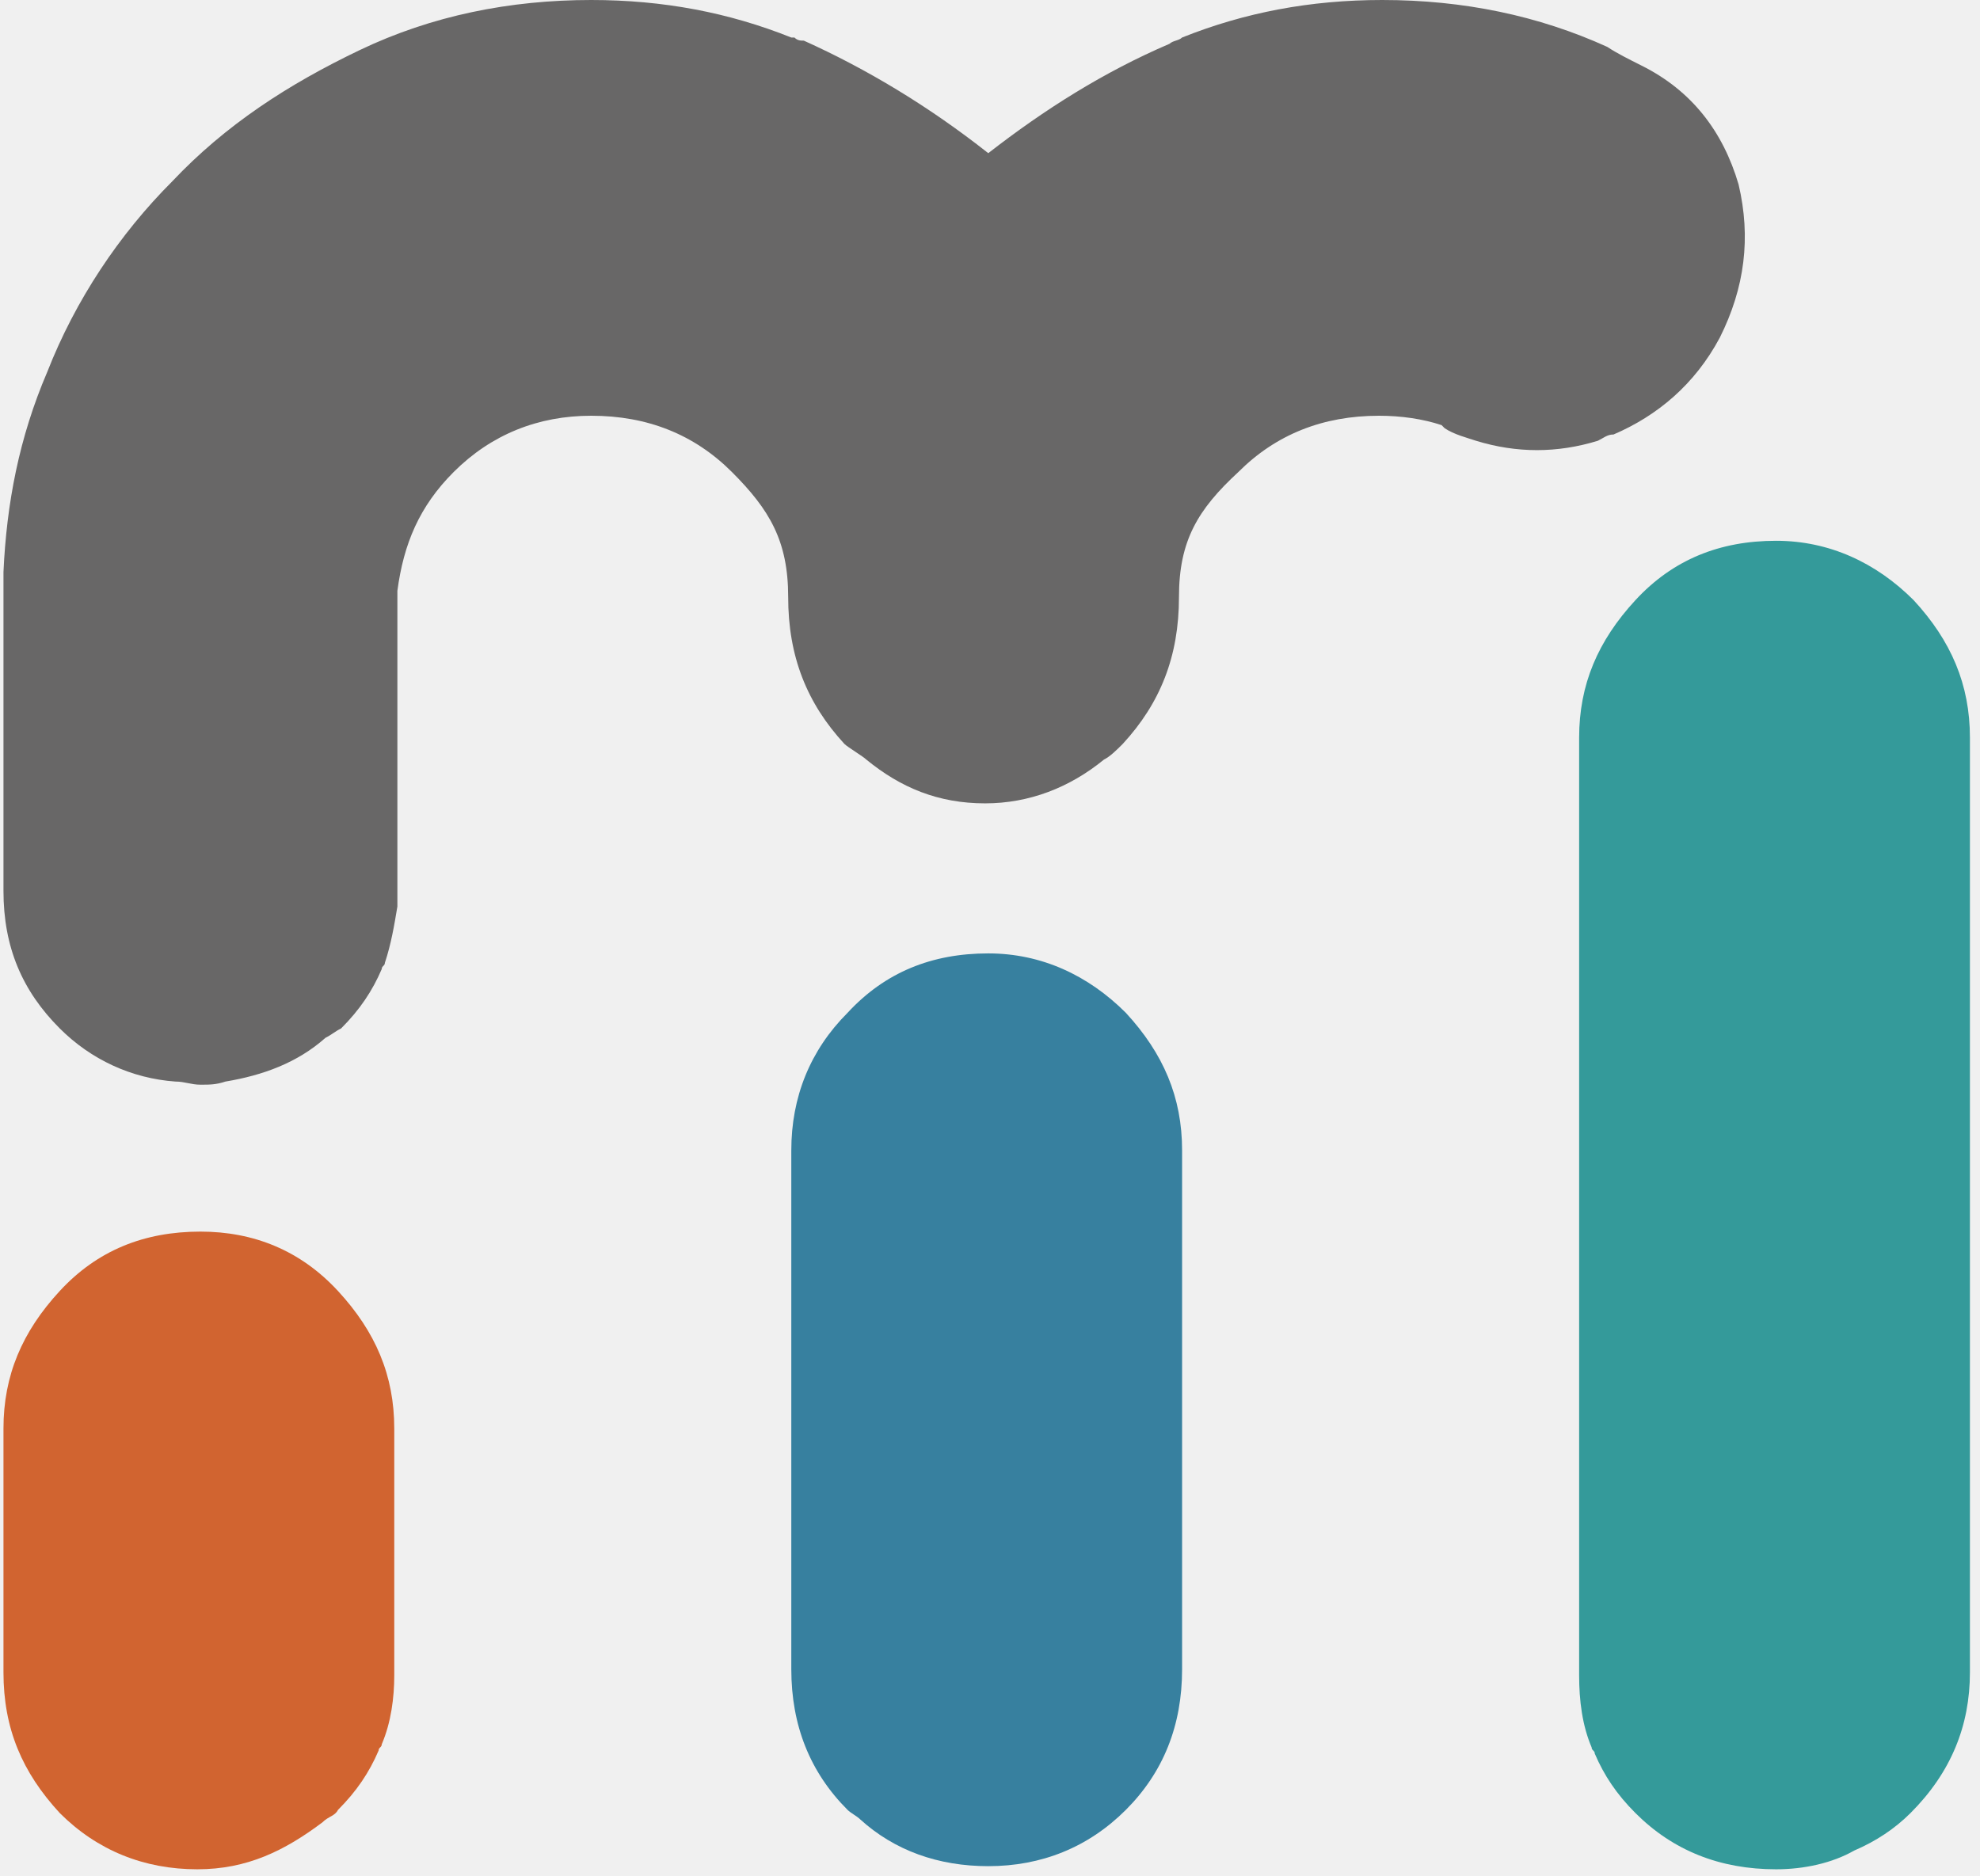
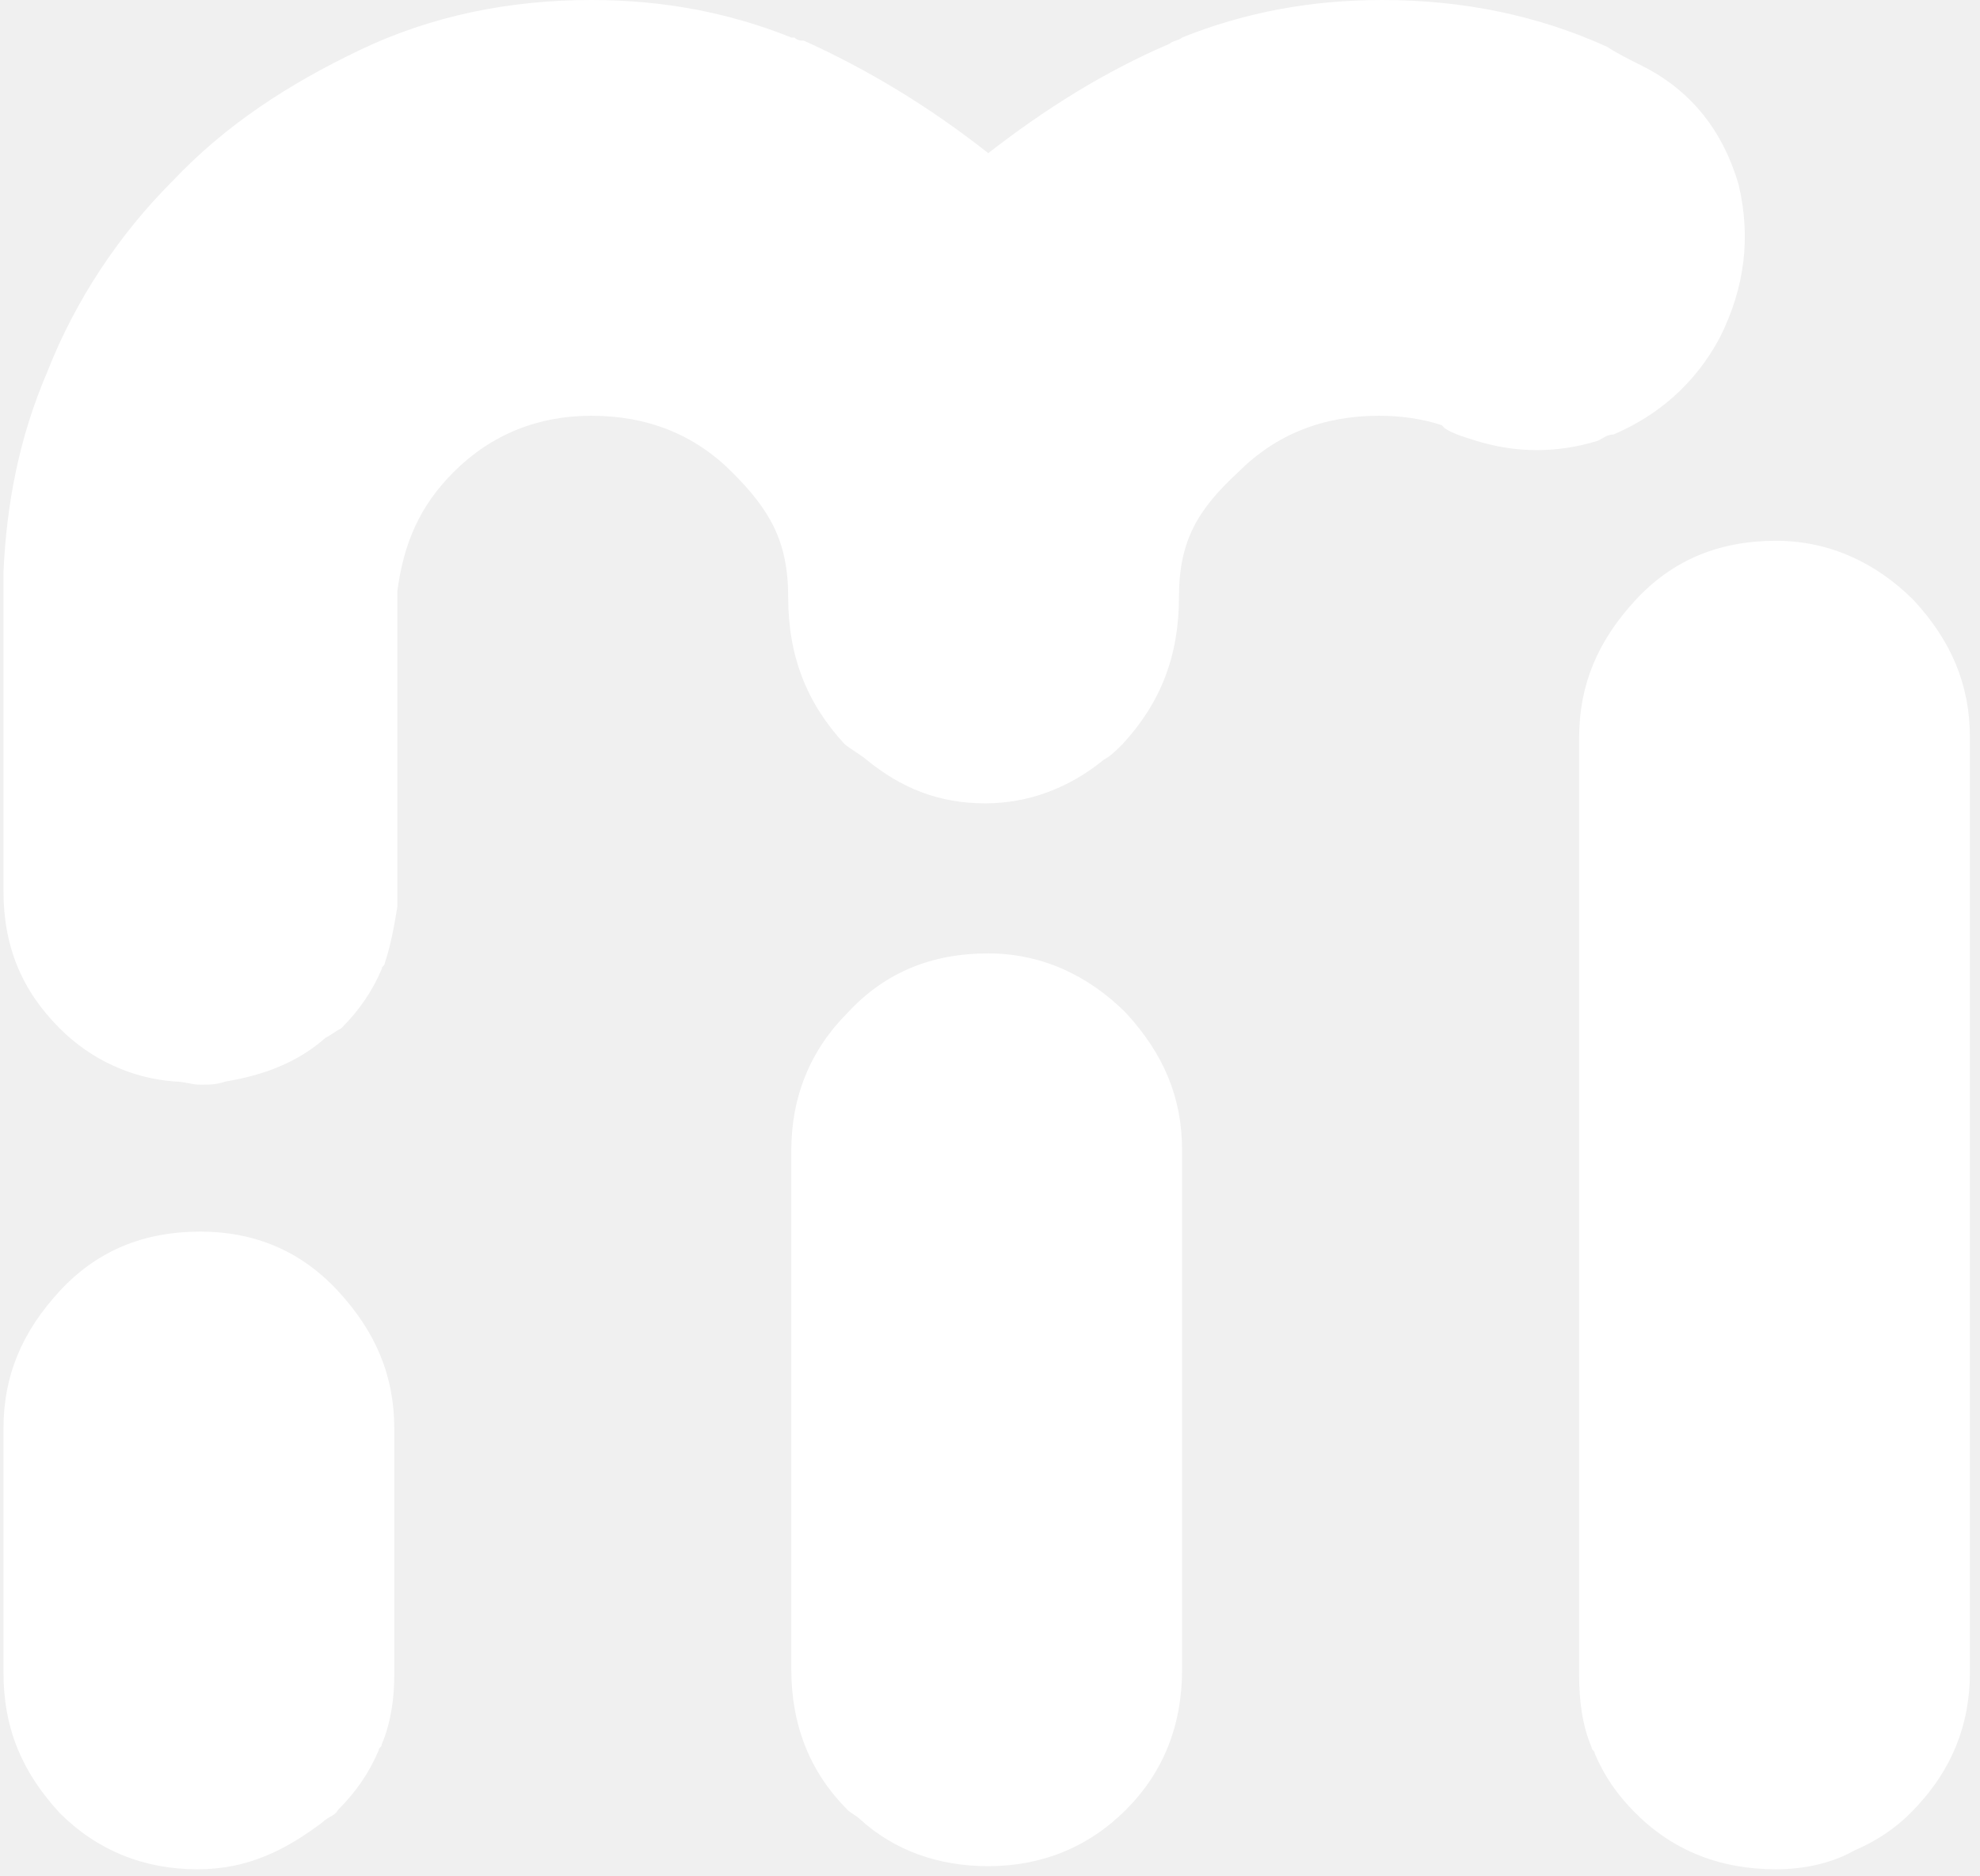
<svg xmlns="http://www.w3.org/2000/svg" width="57" height="54" viewBox="0 0 57 54" fill="none">
-   <path d="M9.73 52.11C10.27 51.57 10.63 51.03 10.9 50.4C10.9 50.31 10.99 50.31 10.99 50.22C11.26 49.59 11.35 48.87 11.35 48.24C11.35 48.15 11.35 48.15 11.35 48.06V41.13C11.35 39.6 10.81 38.34 9.73 37.17C8.65 36 7.3 35.46 5.77 35.46C4.15 35.46 2.8 36 1.72 37.17C0.64 38.34 0.1 39.6 0.1 41.13V48.15C0.1 49.77 0.64 51.03 1.72 52.2C2.8 53.28 4.15 53.82 5.68 53.82C7.12 53.82 8.2 53.28 9.28 52.47C9.46 52.29 9.64 52.29 9.73 52.11Z" fill="#D16430" />
-   <path d="M56.71 48.15V21.24C56.71 19.71 56.17 18.45 55.09 17.28C54.01 16.2 52.66 15.57 51.13 15.57C49.51 15.57 48.16 16.11 47.08 17.28C46 18.45 45.46 19.71 45.46 21.24V48.06C45.46 48.15 45.46 48.15 45.46 48.24C45.46 48.96 45.55 49.68 45.82 50.31C45.82 50.4 45.91 50.4 45.91 50.49C46.18 51.12 46.54 51.66 47.08 52.2C48.16 53.28 49.51 53.82 51.13 53.82C51.94 53.82 52.75 53.64 53.38 53.28C54.01 53.01 54.55 52.65 55 52.2C56.17 51.03 56.71 49.68 56.71 48.15Z" fill="#349A9A" />
-   <path d="M24.4 52.11C24.49 52.2 24.67 52.29 24.76 52.38C25.75 53.28 27.01 53.73 28.45 53.73C29.98 53.73 31.33 53.19 32.41 52.11C33.49 51.03 34.03 49.68 34.03 48.06V33.12C34.03 31.59 33.49 30.33 32.41 29.16C31.33 28.08 29.98 27.45 28.45 27.45C26.83 27.45 25.48 27.99 24.4 29.16C23.32 30.24 22.78 31.59 22.78 33.12V48.06C22.78 49.68 23.32 51.03 24.4 52.11Z" fill="#37809F" />
-   <path d="M50.05 5.31C49.6 3.78 48.7 2.61 47.26 1.89C46.9 1.71 46.54 1.53 46.27 1.35C44.29 0.45 42.13 0 39.79 0C37.72 0 35.83 0.36 34.03 1.08C33.94 1.17 33.76 1.17 33.67 1.26C31.78 2.07 30.07 3.15 28.45 4.41C26.74 3.06 24.94 1.98 23.14 1.17C23.05 1.17 22.96 1.17 22.87 1.08C22.87 1.08 22.87 1.08 22.78 1.08C20.98 0.36 19.09 0 17.02 0C14.68 0 12.43 0.45 10.36 1.44C8.29 2.43 6.49 3.6 4.96 5.22C3.43 6.75 2.17 8.64 1.36 10.71C0.55 12.6 0.19 14.49 0.1 16.47C0.1 16.56 0.1 16.65 0.1 16.83V17.1V25.65C0.1 27.27 0.64 28.53 1.72 29.61C2.62 30.51 3.79 31.05 5.05 31.14C5.32 31.14 5.5 31.23 5.77 31.23C6.04 31.23 6.22 31.23 6.49 31.14C7.57 30.96 8.56 30.6 9.37 29.88C9.55 29.79 9.64 29.7 9.82 29.61C10.36 29.07 10.72 28.53 10.99 27.9C10.99 27.81 11.08 27.81 11.08 27.72C11.26 27.18 11.35 26.64 11.44 26.1C11.44 25.92 11.44 25.83 11.44 25.74C11.44 25.65 11.44 25.65 11.44 25.56V17.01C11.62 15.66 12.07 14.58 13.06 13.59C14.14 12.51 15.49 11.97 17.02 11.97C18.64 11.97 19.99 12.51 21.07 13.59C22.15 14.67 22.69 15.57 22.69 17.19C22.69 18.9 23.23 20.25 24.31 21.42C24.4 21.51 24.85 21.78 24.94 21.87C25.93 22.68 27.01 23.13 28.36 23.13C29.62 23.13 30.79 22.68 31.78 21.87C31.96 21.78 32.14 21.6 32.32 21.42C33.4 20.25 33.94 18.9 33.94 17.19C33.94 15.57 34.48 14.67 35.65 13.59C36.73 12.51 38.08 11.97 39.7 11.97C40.33 11.97 40.96 12.06 41.5 12.24L41.59 12.33C41.86 12.51 42.22 12.6 42.49 12.69C43.66 13.05 44.83 13.05 46 12.69C46.18 12.6 46.27 12.51 46.45 12.51C47.71 11.97 48.79 11.07 49.51 9.72C50.23 8.28 50.41 6.84 50.05 5.31Z" fill="url(#paint0_linear_230_107)" />
-   <defs>
-     <linearGradient id="paint0_linear_230_107" x1="0.051" y1="15.628" x2="50.253" y2="15.628" gradientUnits="userSpaceOnUse">
-       <stop offset="1" stop-color="#686767" />
-     </linearGradient>
-   </defs>
+   <path d="M9.73 52.11C10.27 51.57 10.63 51.03 10.9 50.4C10.9 50.31 10.99 50.31 10.99 50.22C11.26 49.59 11.35 48.87 11.35 48.24C11.35 48.15 11.35 48.15 11.35 48.06V41.13C11.35 39.6 10.81 38.34 9.73 37.17C8.65 36 7.3 35.46 5.77 35.46C4.15 35.46 2.8 36 1.72 37.17C0.64 38.34 0.1 39.6 0.1 41.13V48.15C0.1 49.77 0.64 51.03 1.72 52.2C2.8 53.28 4.15 53.82 5.68 53.82C7.12 53.82 8.2 53.28 9.28 52.47C9.46 52.29 9.64 52.29 9.73 52.11Z" fill="#fff" />
+   <path d="M56.71 48.15V21.24C56.71 19.71 56.17 18.45 55.09 17.28C54.01 16.2 52.66 15.57 51.13 15.57C49.51 15.57 48.16 16.11 47.08 17.28C46 18.45 45.46 19.71 45.46 21.24V48.06C45.46 48.15 45.46 48.15 45.46 48.24C45.46 48.96 45.55 49.68 45.82 50.31C45.82 50.4 45.91 50.4 45.91 50.49C46.18 51.12 46.54 51.66 47.08 52.2C48.16 53.28 49.51 53.82 51.13 53.82C51.94 53.82 52.75 53.64 53.38 53.28C54.01 53.01 54.55 52.65 55 52.2C56.17 51.03 56.71 49.68 56.71 48.15Z" fill="#fff" />
+   <path d="M24.4 52.11C24.49 52.2 24.67 52.29 24.76 52.38C25.75 53.28 27.01 53.73 28.45 53.73C29.98 53.73 31.33 53.19 32.41 52.11C33.49 51.03 34.03 49.68 34.03 48.06V33.12C34.03 31.59 33.49 30.33 32.41 29.16C31.33 28.08 29.98 27.45 28.45 27.45C26.83 27.45 25.48 27.99 24.4 29.16C23.32 30.24 22.78 31.59 22.78 33.12V48.06C22.78 49.68 23.32 51.03 24.4 52.11Z" fill="#fff" />
+   <path d="M50.05 5.31C49.6 3.78 48.7 2.61 47.26 1.89C46.9 1.71 46.54 1.53 46.27 1.35C44.29 0.45 42.13 0 39.79 0C37.72 0 35.83 0.36 34.03 1.08C33.94 1.17 33.76 1.17 33.67 1.26C31.78 2.07 30.07 3.15 28.45 4.41C26.74 3.06 24.94 1.98 23.14 1.17C23.05 1.17 22.96 1.17 22.87 1.08C22.87 1.08 22.87 1.08 22.78 1.08C20.98 0.36 19.09 0 17.02 0C14.68 0 12.43 0.45 10.36 1.44C8.29 2.43 6.49 3.6 4.96 5.22C3.43 6.75 2.17 8.64 1.36 10.71C0.55 12.6 0.19 14.49 0.1 16.47C0.1 16.56 0.1 16.65 0.1 16.83V17.1V25.65C0.1 27.27 0.64 28.53 1.72 29.61C2.62 30.51 3.79 31.05 5.05 31.14C5.32 31.14 5.5 31.23 5.77 31.23C6.04 31.23 6.22 31.23 6.49 31.14C7.57 30.96 8.56 30.6 9.37 29.88C9.55 29.79 9.64 29.7 9.82 29.61C10.36 29.07 10.72 28.53 10.99 27.9C10.99 27.81 11.08 27.81 11.08 27.72C11.26 27.18 11.35 26.64 11.44 26.1C11.44 25.92 11.44 25.83 11.44 25.74C11.44 25.65 11.44 25.65 11.44 25.56V17.01C11.62 15.66 12.07 14.58 13.06 13.59C14.14 12.51 15.49 11.97 17.02 11.97C18.64 11.97 19.99 12.51 21.07 13.59C22.15 14.67 22.69 15.57 22.69 17.19C22.69 18.9 23.23 20.25 24.31 21.42C24.4 21.51 24.85 21.78 24.94 21.87C25.93 22.68 27.01 23.13 28.36 23.13C29.62 23.13 30.79 22.68 31.78 21.87C31.96 21.78 32.14 21.6 32.32 21.42C33.4 20.25 33.94 18.9 33.94 17.19C33.94 15.57 34.48 14.67 35.65 13.59C36.73 12.51 38.08 11.97 39.7 11.97C40.33 11.97 40.96 12.06 41.5 12.24L41.59 12.33C41.86 12.51 42.22 12.6 42.49 12.69C43.66 13.05 44.83 13.05 46 12.69C46.18 12.6 46.27 12.51 46.45 12.51C47.71 11.97 48.79 11.07 49.51 9.72C50.23 8.28 50.41 6.84 50.05 5.31Z" fill="#fff" />
</svg>
